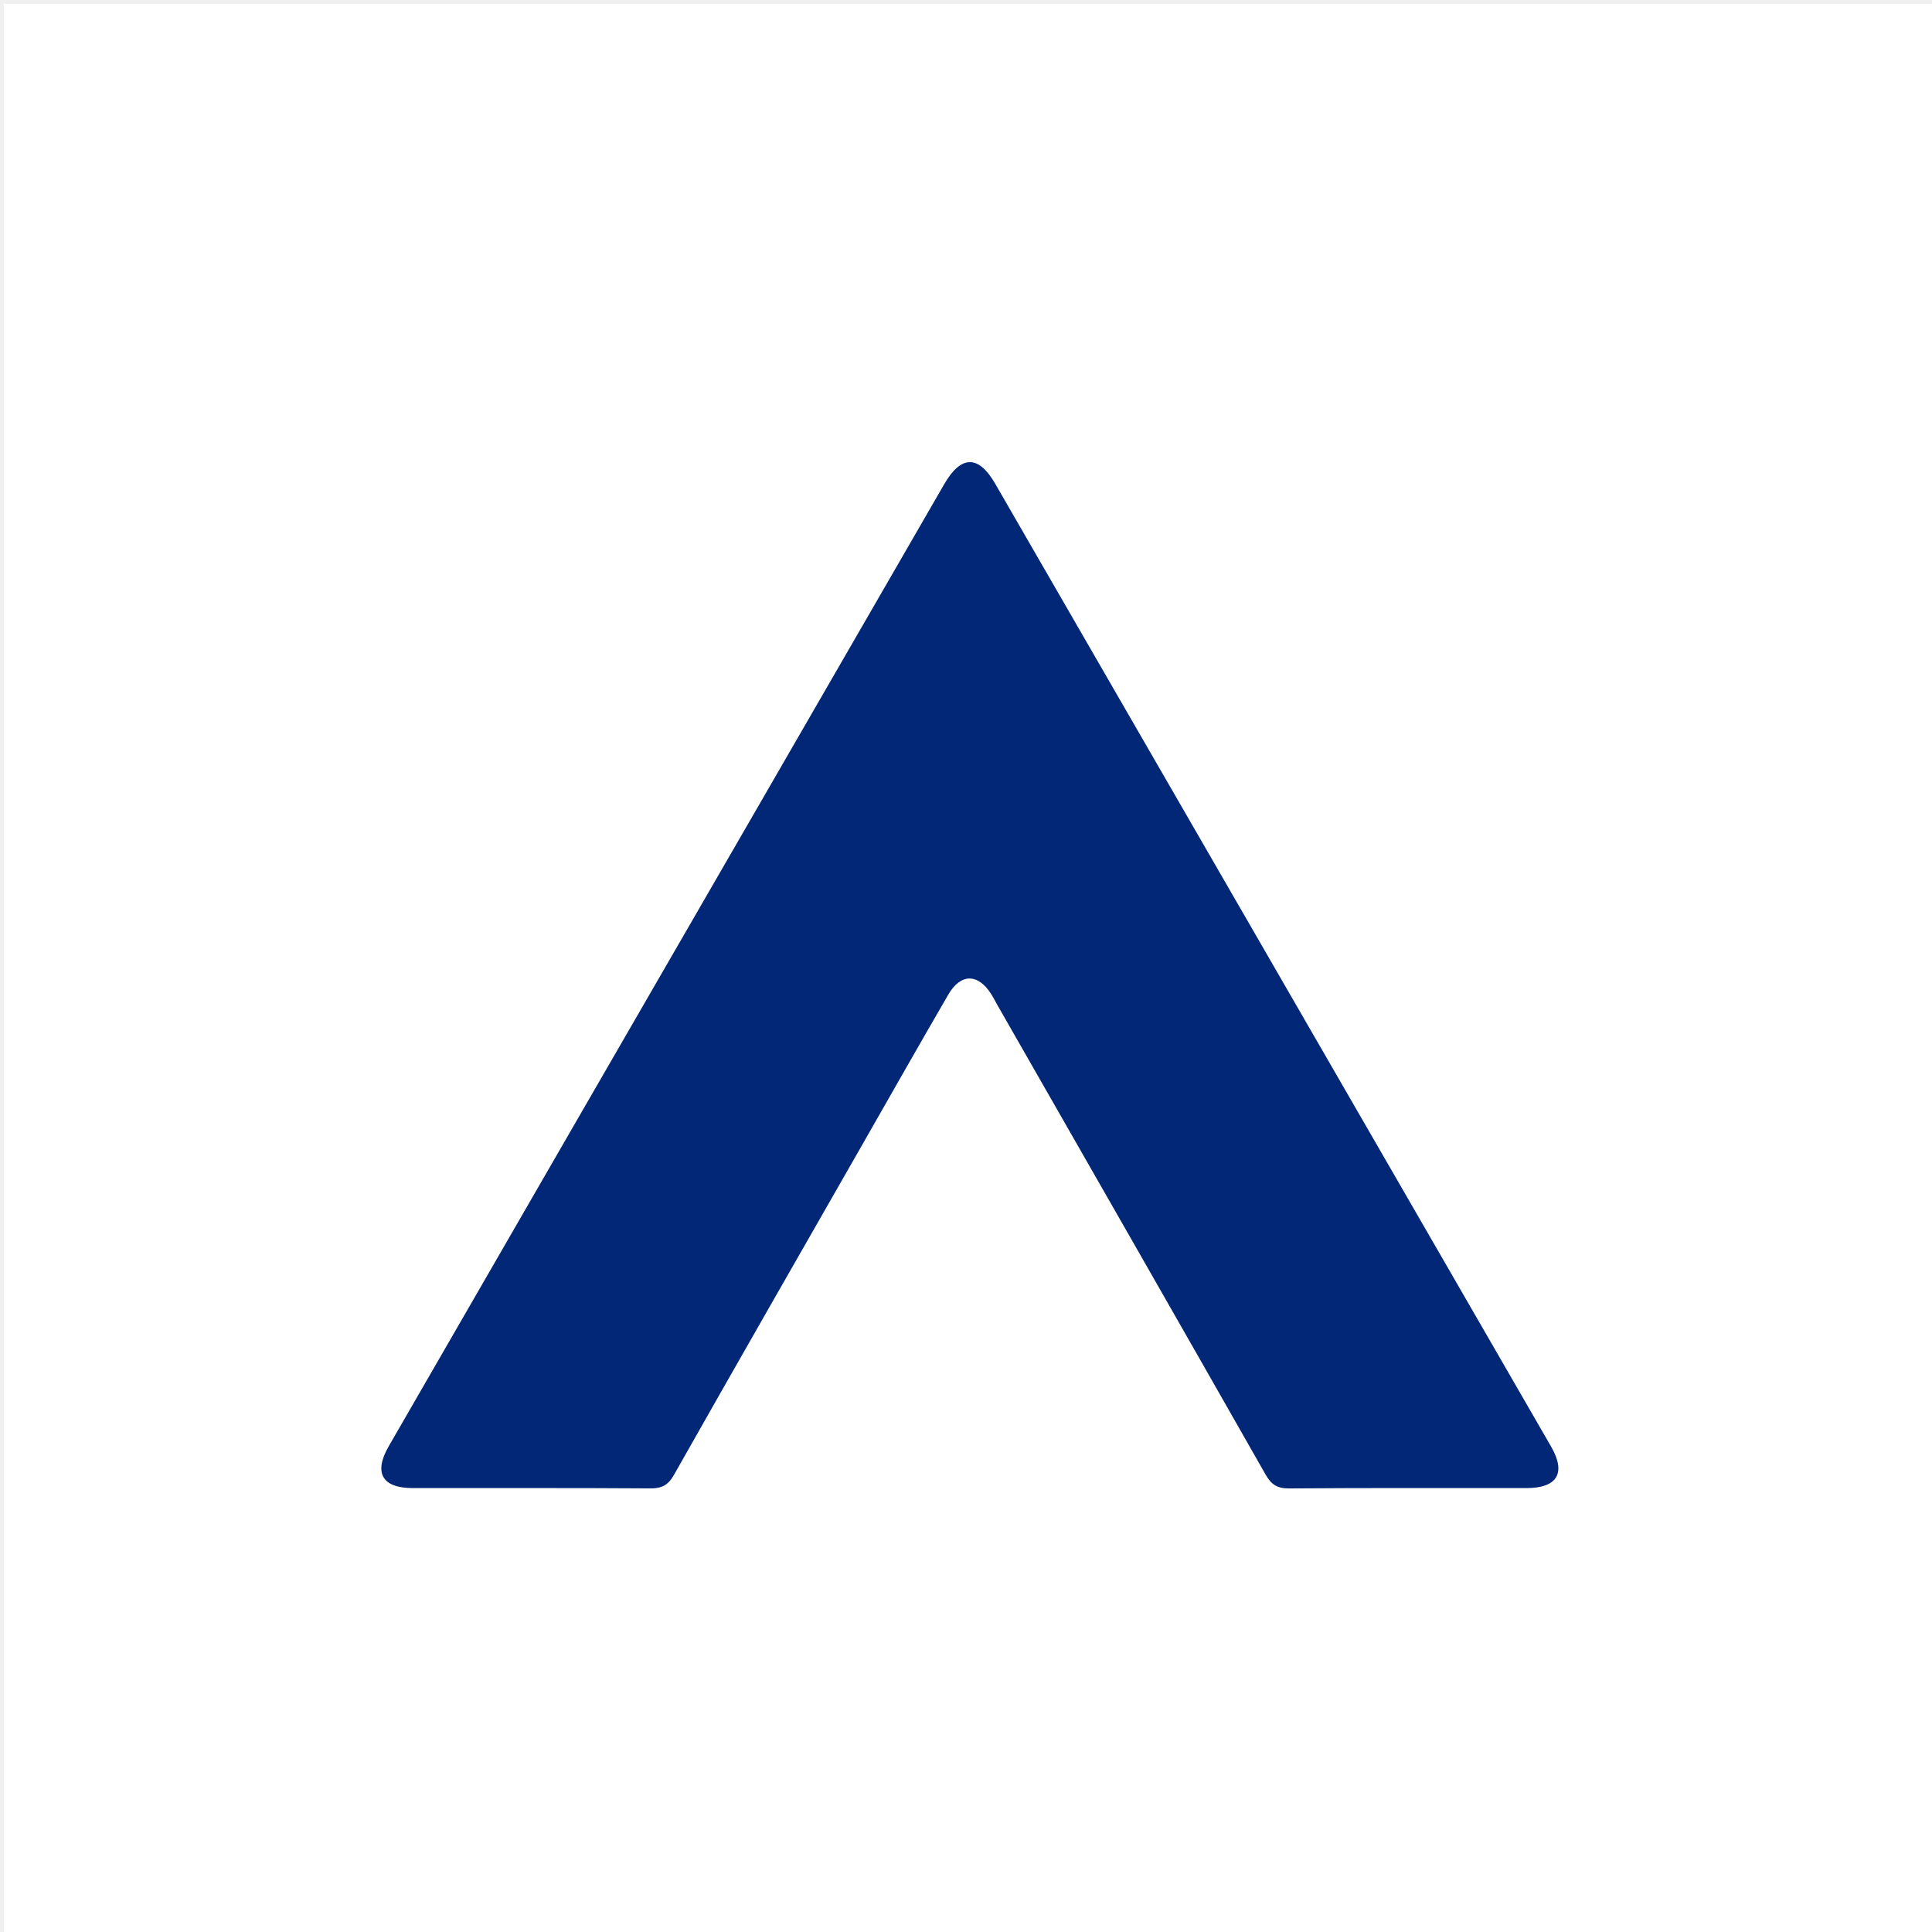
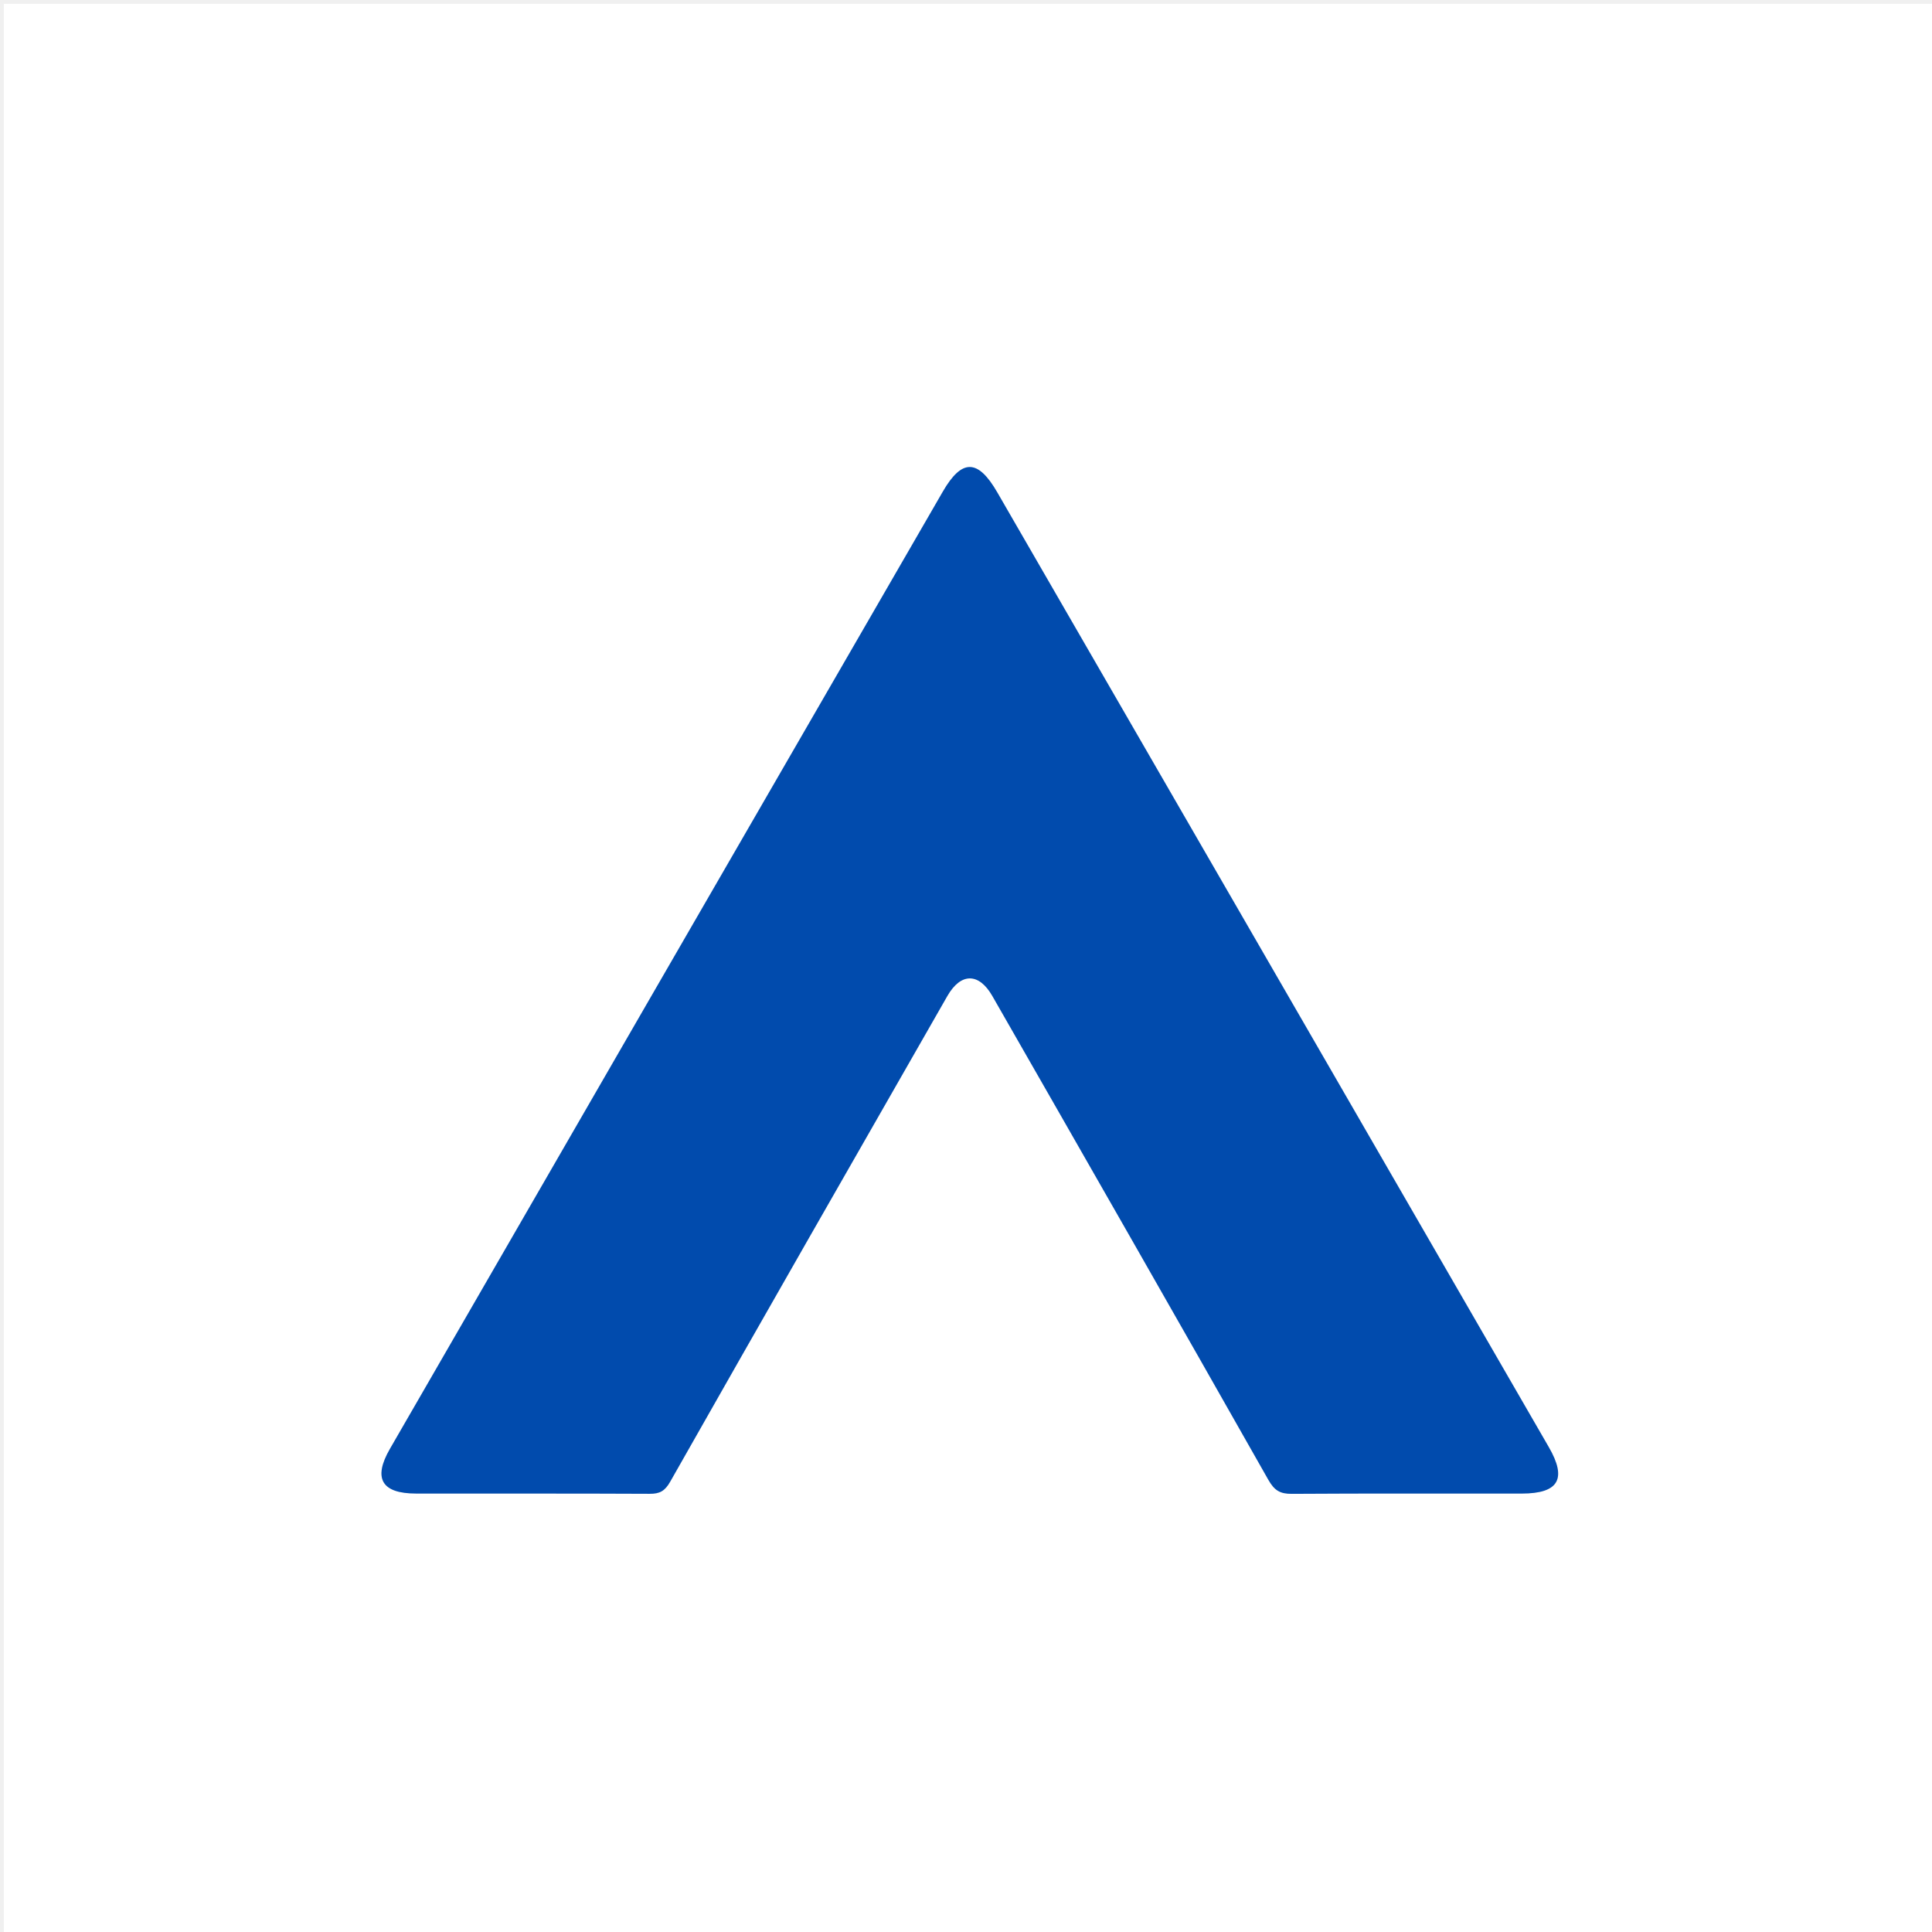
<svg xmlns="http://www.w3.org/2000/svg" version="1.1" id="Layer_1" x="0px" y="0px" width="100%" viewBox="0 0 500 500" enable-background="new 0 0 500 500" xml:space="preserve">
-   <path fill="#FFFFFF" opacity="1" stroke="none" d=" M280,501   C186.667,501 93.833,501 1,501   C1,334.333 1,167.667 1,1   C167.667,1 334.333,1 501,1   C501,167.667 501,334.333 501,501   C427.5,501 354,501 280,501  M194.361,211.848   C163.11,265.984 131.853,320.116 100.619,374.261   C96.639,381.161 98.88,385.098 106.766,385.108   C127.26,385.135 147.755,385.053 168.248,385.189   C171.257,385.209 172.894,384.397 174.436,381.67   C190.559,353.166 206.857,324.761 223.11,296.33   C230.534,283.342 237.906,270.324 245.422,257.389   C248.64,251.852 253.115,251.889 256.527,257.277   C257.148,258.259 257.666,259.305 258.243,260.315   C281.352,300.719 304.49,341.105 327.505,381.563   C329.003,384.198 330.519,385.225 333.617,385.2   C354.111,385.04 374.605,385.133 395.1,385.109   C403.049,385.1 405.36,381.199 401.407,374.349   C353.462,291.268 305.5,208.198 257.523,125.135   C253.233,117.709 248.719,117.768 244.378,125.281   C227.827,153.925 211.309,182.588 194.361,211.848  z" />
-   <path fill="#012776" opacity="1" stroke="none" d=" M194.569,211.546   C211.309,182.588 227.827,153.925 244.378,125.281   C248.719,117.768 253.233,117.709 257.523,125.135   C305.5,208.198 353.462,291.268 401.407,374.349   C405.36,381.199 403.049,385.1 395.1,385.109   C374.605,385.133 354.111,385.04 333.617,385.2   C330.519,385.225 329.003,384.198 327.505,381.563   C304.49,341.105 281.352,300.719 258.243,260.315   C257.666,259.305 257.148,258.259 256.527,257.277   C253.115,251.889 248.64,251.852 245.422,257.389   C237.906,270.324 230.534,283.342 223.11,296.33   C206.857,324.761 190.559,353.166 174.436,381.67   C172.894,384.397 171.257,385.209 168.248,385.189   C147.755,385.053 127.26,385.135 106.766,385.108   C98.88,385.098 96.639,381.161 100.619,374.261   C131.853,320.116 163.11,265.984 194.569,211.546  z" />
+   <path fill="#FFFFFF" opacity="1" stroke="none" d=" M285,501   C190,501 95.5,501 1,501   C1,334.333 1,167.667 1,1   C167.667,1 334.333,1 501,1   C501,167.667 501,334.333 501,501   C429.167,501 357.333,501 285,501  M167.014,260.478   C144.976,298.643 122.933,336.804 100.904,374.974   C96.496,382.612 98.758,386.516 107.641,386.529   C127.802,386.561 147.964,386.494 168.126,386.595   C170.763,386.608 172.079,385.876 173.466,383.43   C197.262,341.484 221.208,299.623 245.172,257.773   C248.647,251.703 253.332,251.681 256.811,257.755   C280.698,299.457 304.564,341.172 328.253,382.987   C329.826,385.764 331.316,386.626 334.339,386.606   C354.167,386.477 373.996,386.552 393.824,386.534   C403.378,386.526 405.583,382.738 400.836,374.521   C353.258,292.148 305.676,209.778 258.09,127.41   C253.079,118.737 248.936,118.686 244.003,127.222   C218.454,171.425 192.91,215.63 167.014,260.478  z" />
+   <path fill="#014BAD" opacity="1" stroke="none" d=" M167.19,260.157   C192.91,215.63 218.454,171.425 244.003,127.222   C248.936,118.686 253.079,118.737 258.09,127.41   C305.676,209.778 353.258,292.148 400.836,374.521   C405.583,382.738 403.378,386.526 393.824,386.534   C373.996,386.552 354.167,386.477 334.339,386.606   C331.316,386.626 329.826,385.764 328.253,382.987   C304.564,341.172 280.698,299.457 256.811,257.755   C253.332,251.681 248.647,251.703 245.172,257.773   C221.208,299.623 197.262,341.484 173.466,383.43   C172.079,385.876 170.763,386.608 168.126,386.595   C147.964,386.494 127.802,386.561 107.641,386.529   C98.758,386.516 96.496,382.612 100.904,374.974   C122.933,336.804 144.976,298.643 167.19,260.157  z" />
</svg>
